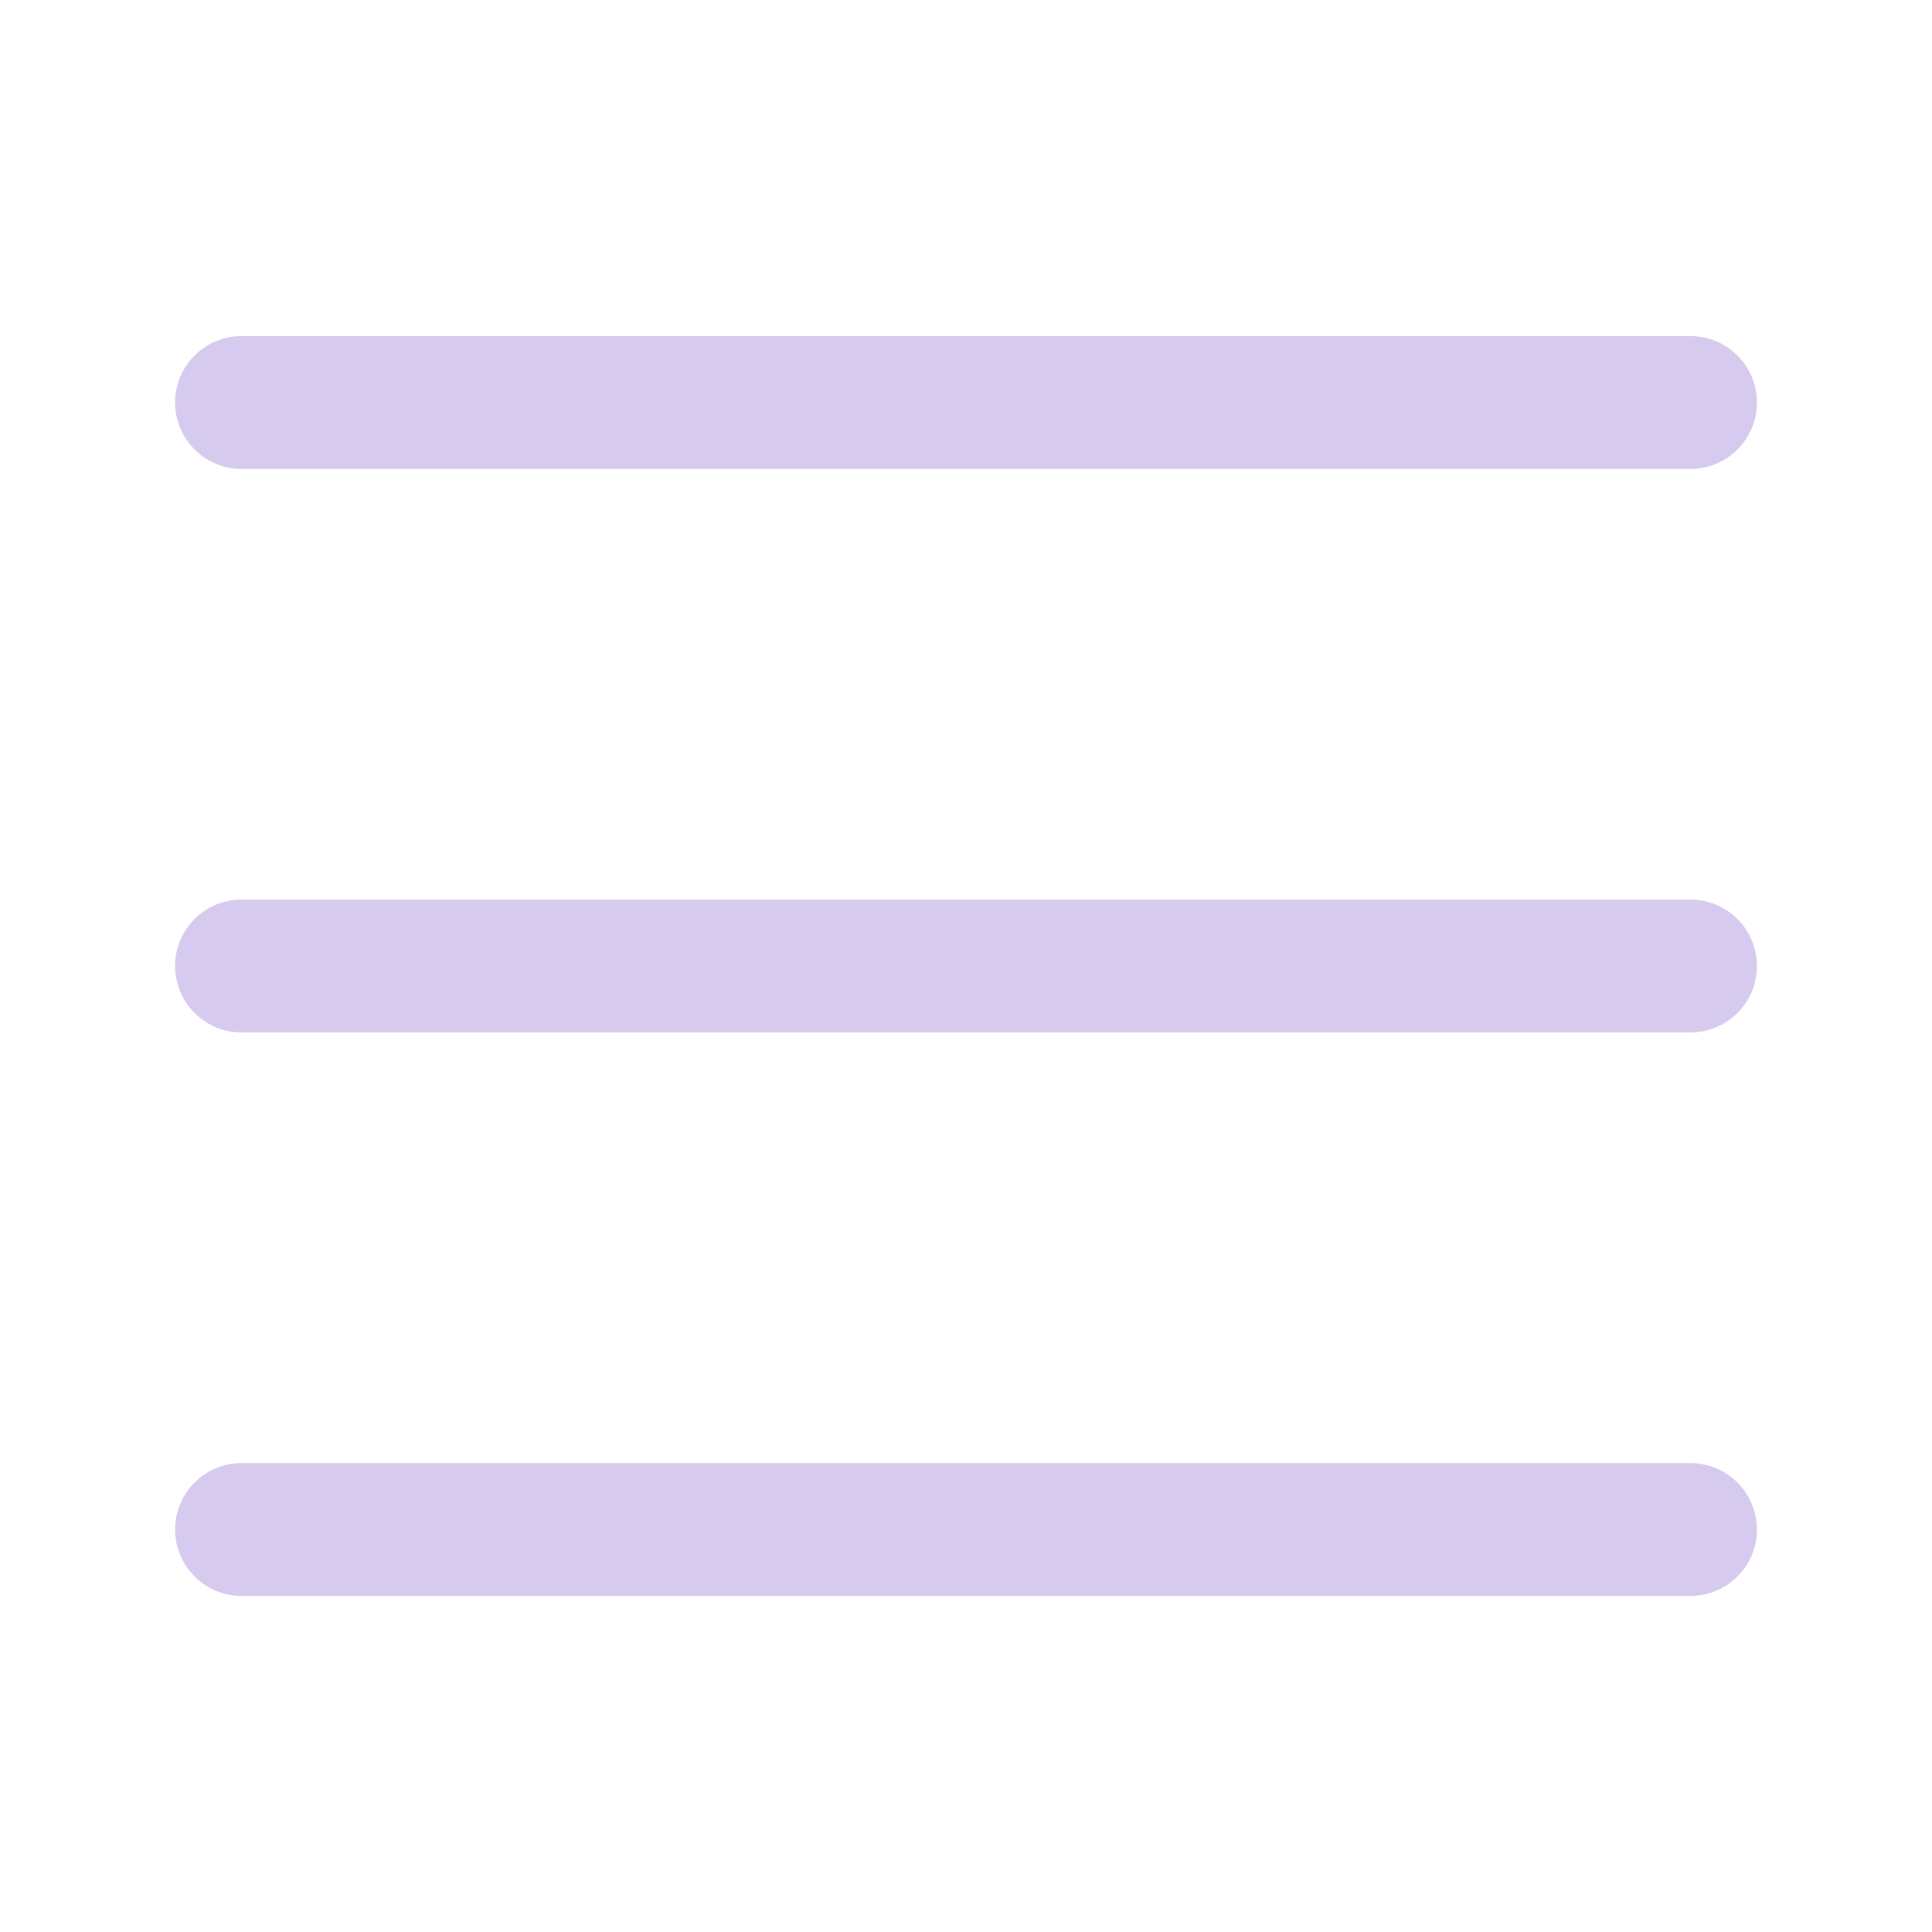
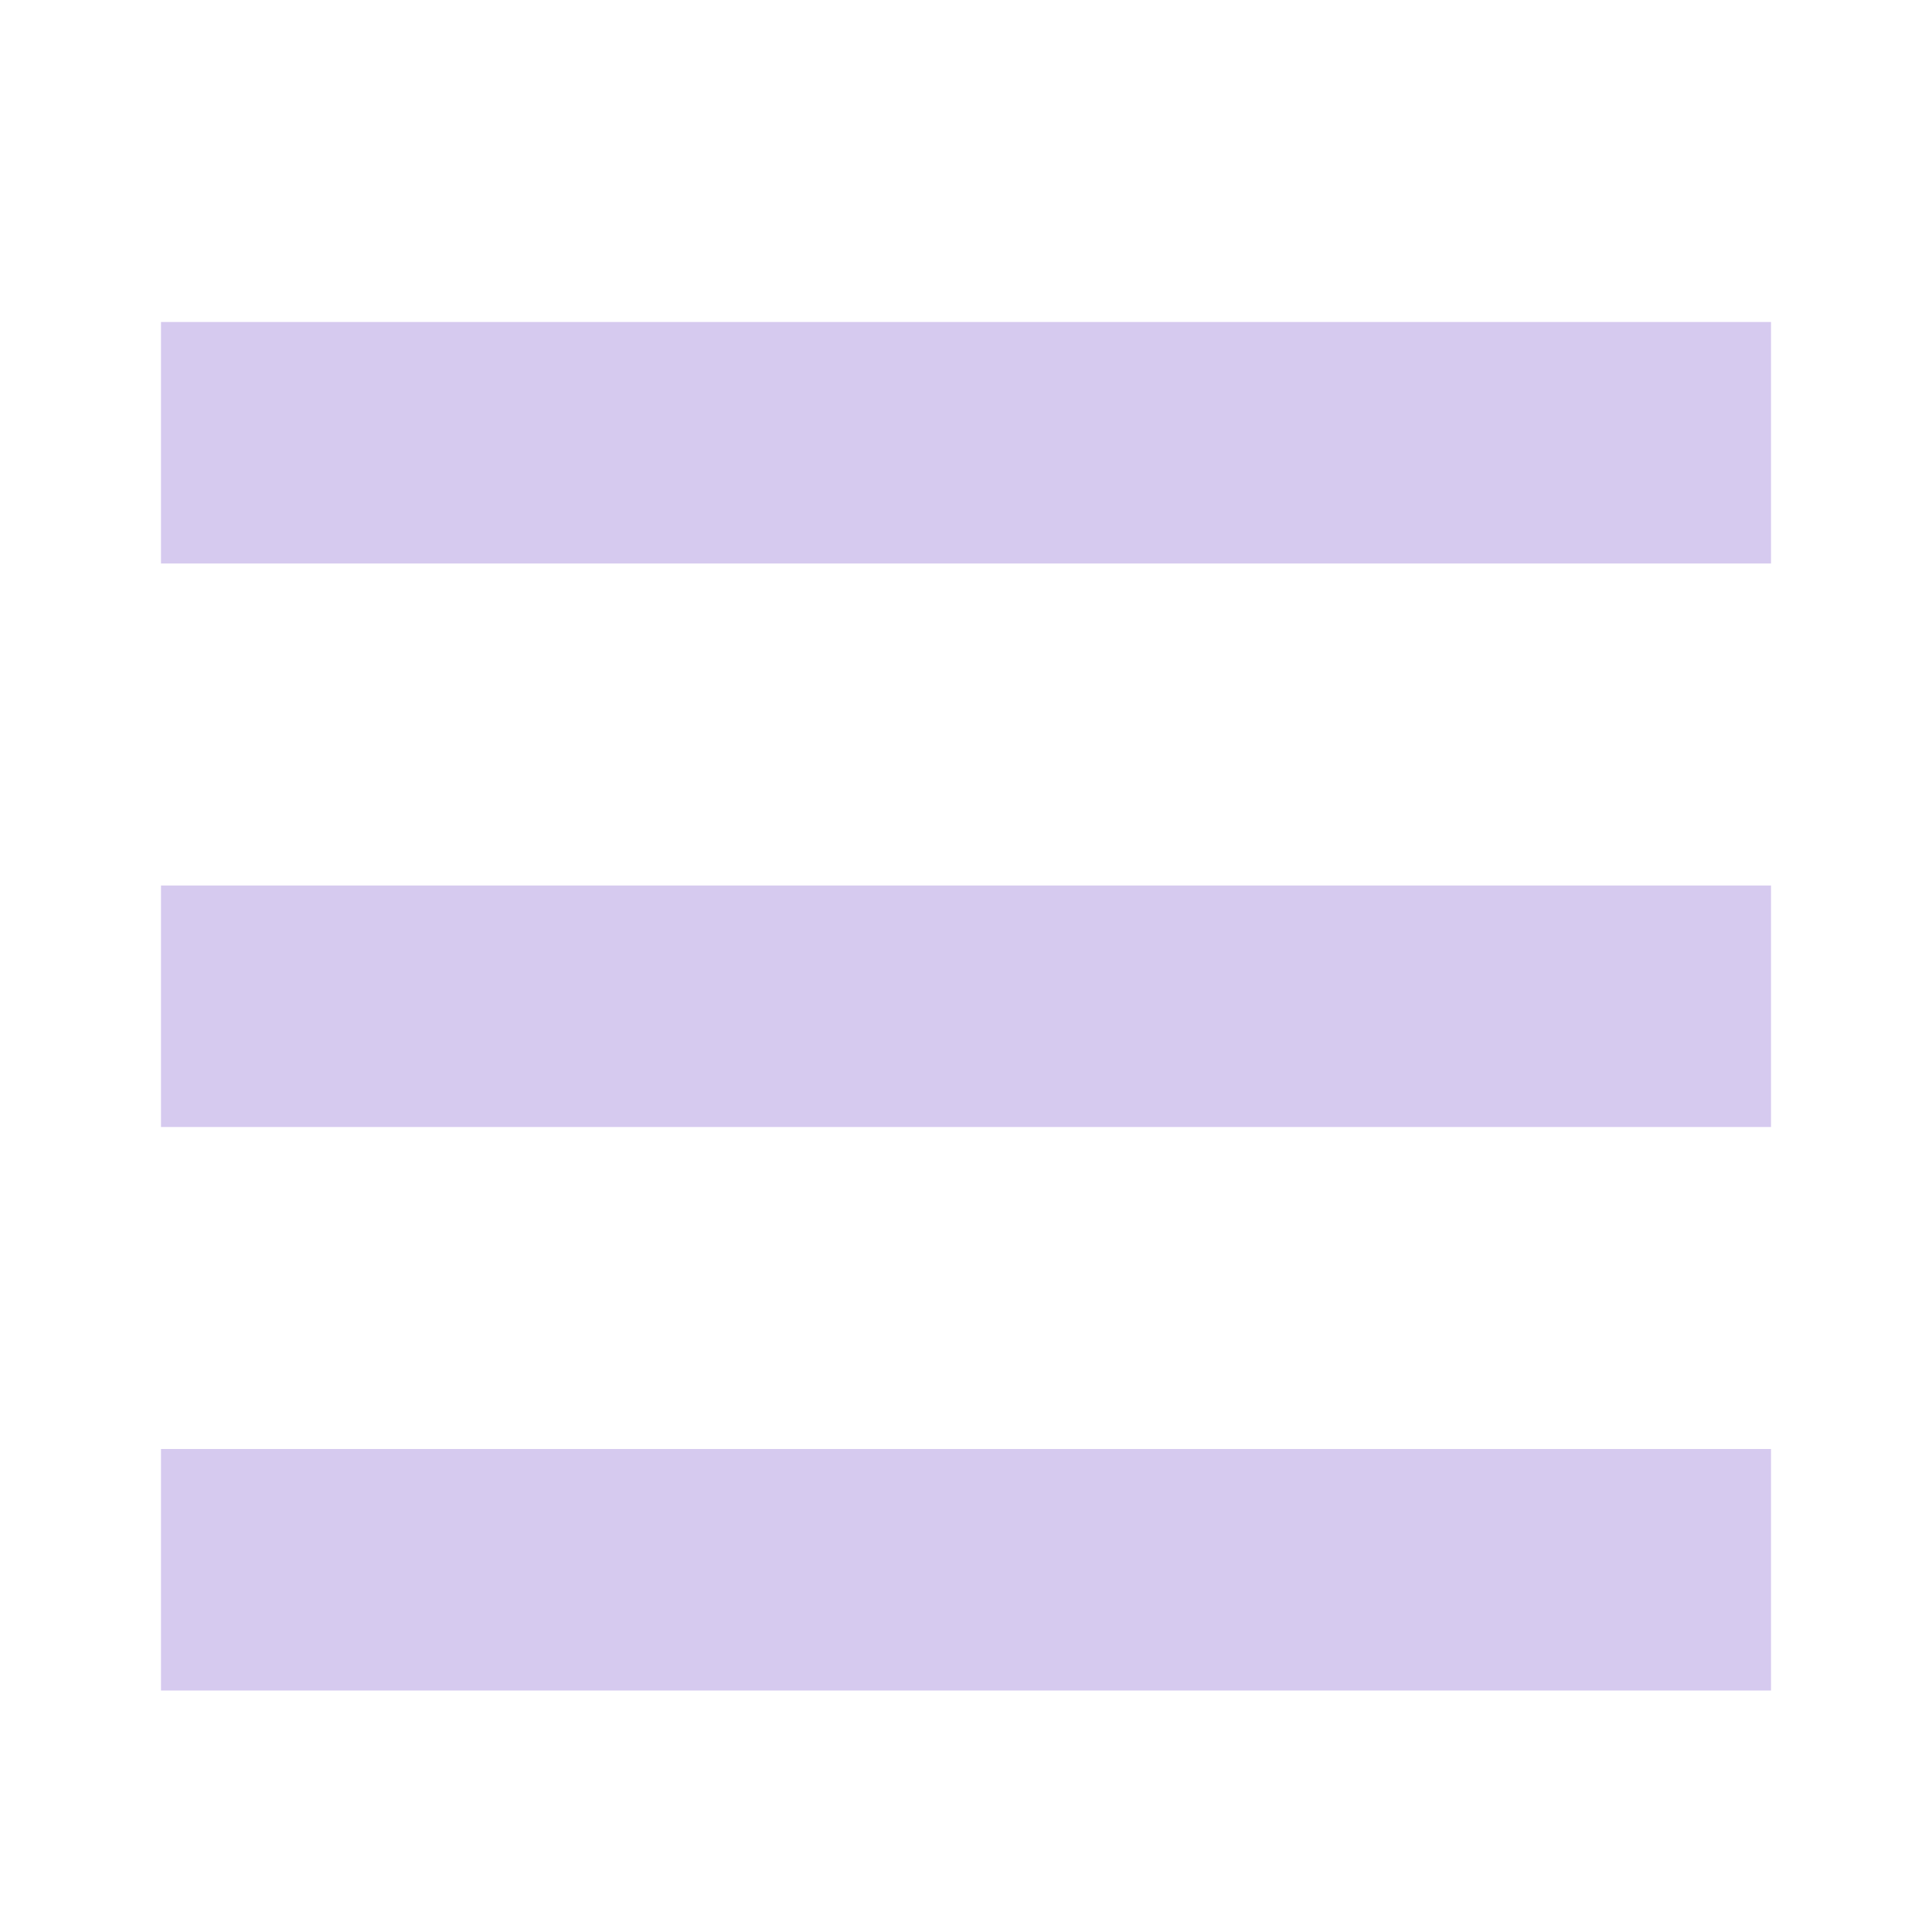
- <svg xmlns="http://www.w3.org/2000/svg" viewBox="0 0 24 24" fill="none" stroke="#d6caef" stroke-width="1.65" stroke-linecap="round" stroke-linejoin="round">
-   <path d="M3 5h18M3 12h18M3 19h18" />
+ <svg xmlns="http://www.w3.org/2000/svg" viewBox="0 0 24 24">
+   <path fill="#d6caef" fill-rule="evenodd" d="M2 4h20v3H2zM2 11h20v3H2zM2 18h20v3H2z" />
+   <path fill="none" stroke="#d6caef" stroke-width="2" stroke-linecap="round" stroke-linejoin="round" d="" />
+   <path fill="none" stroke="#82cbd2" stroke-width="2" stroke-linecap="round" d="" />
</svg>
